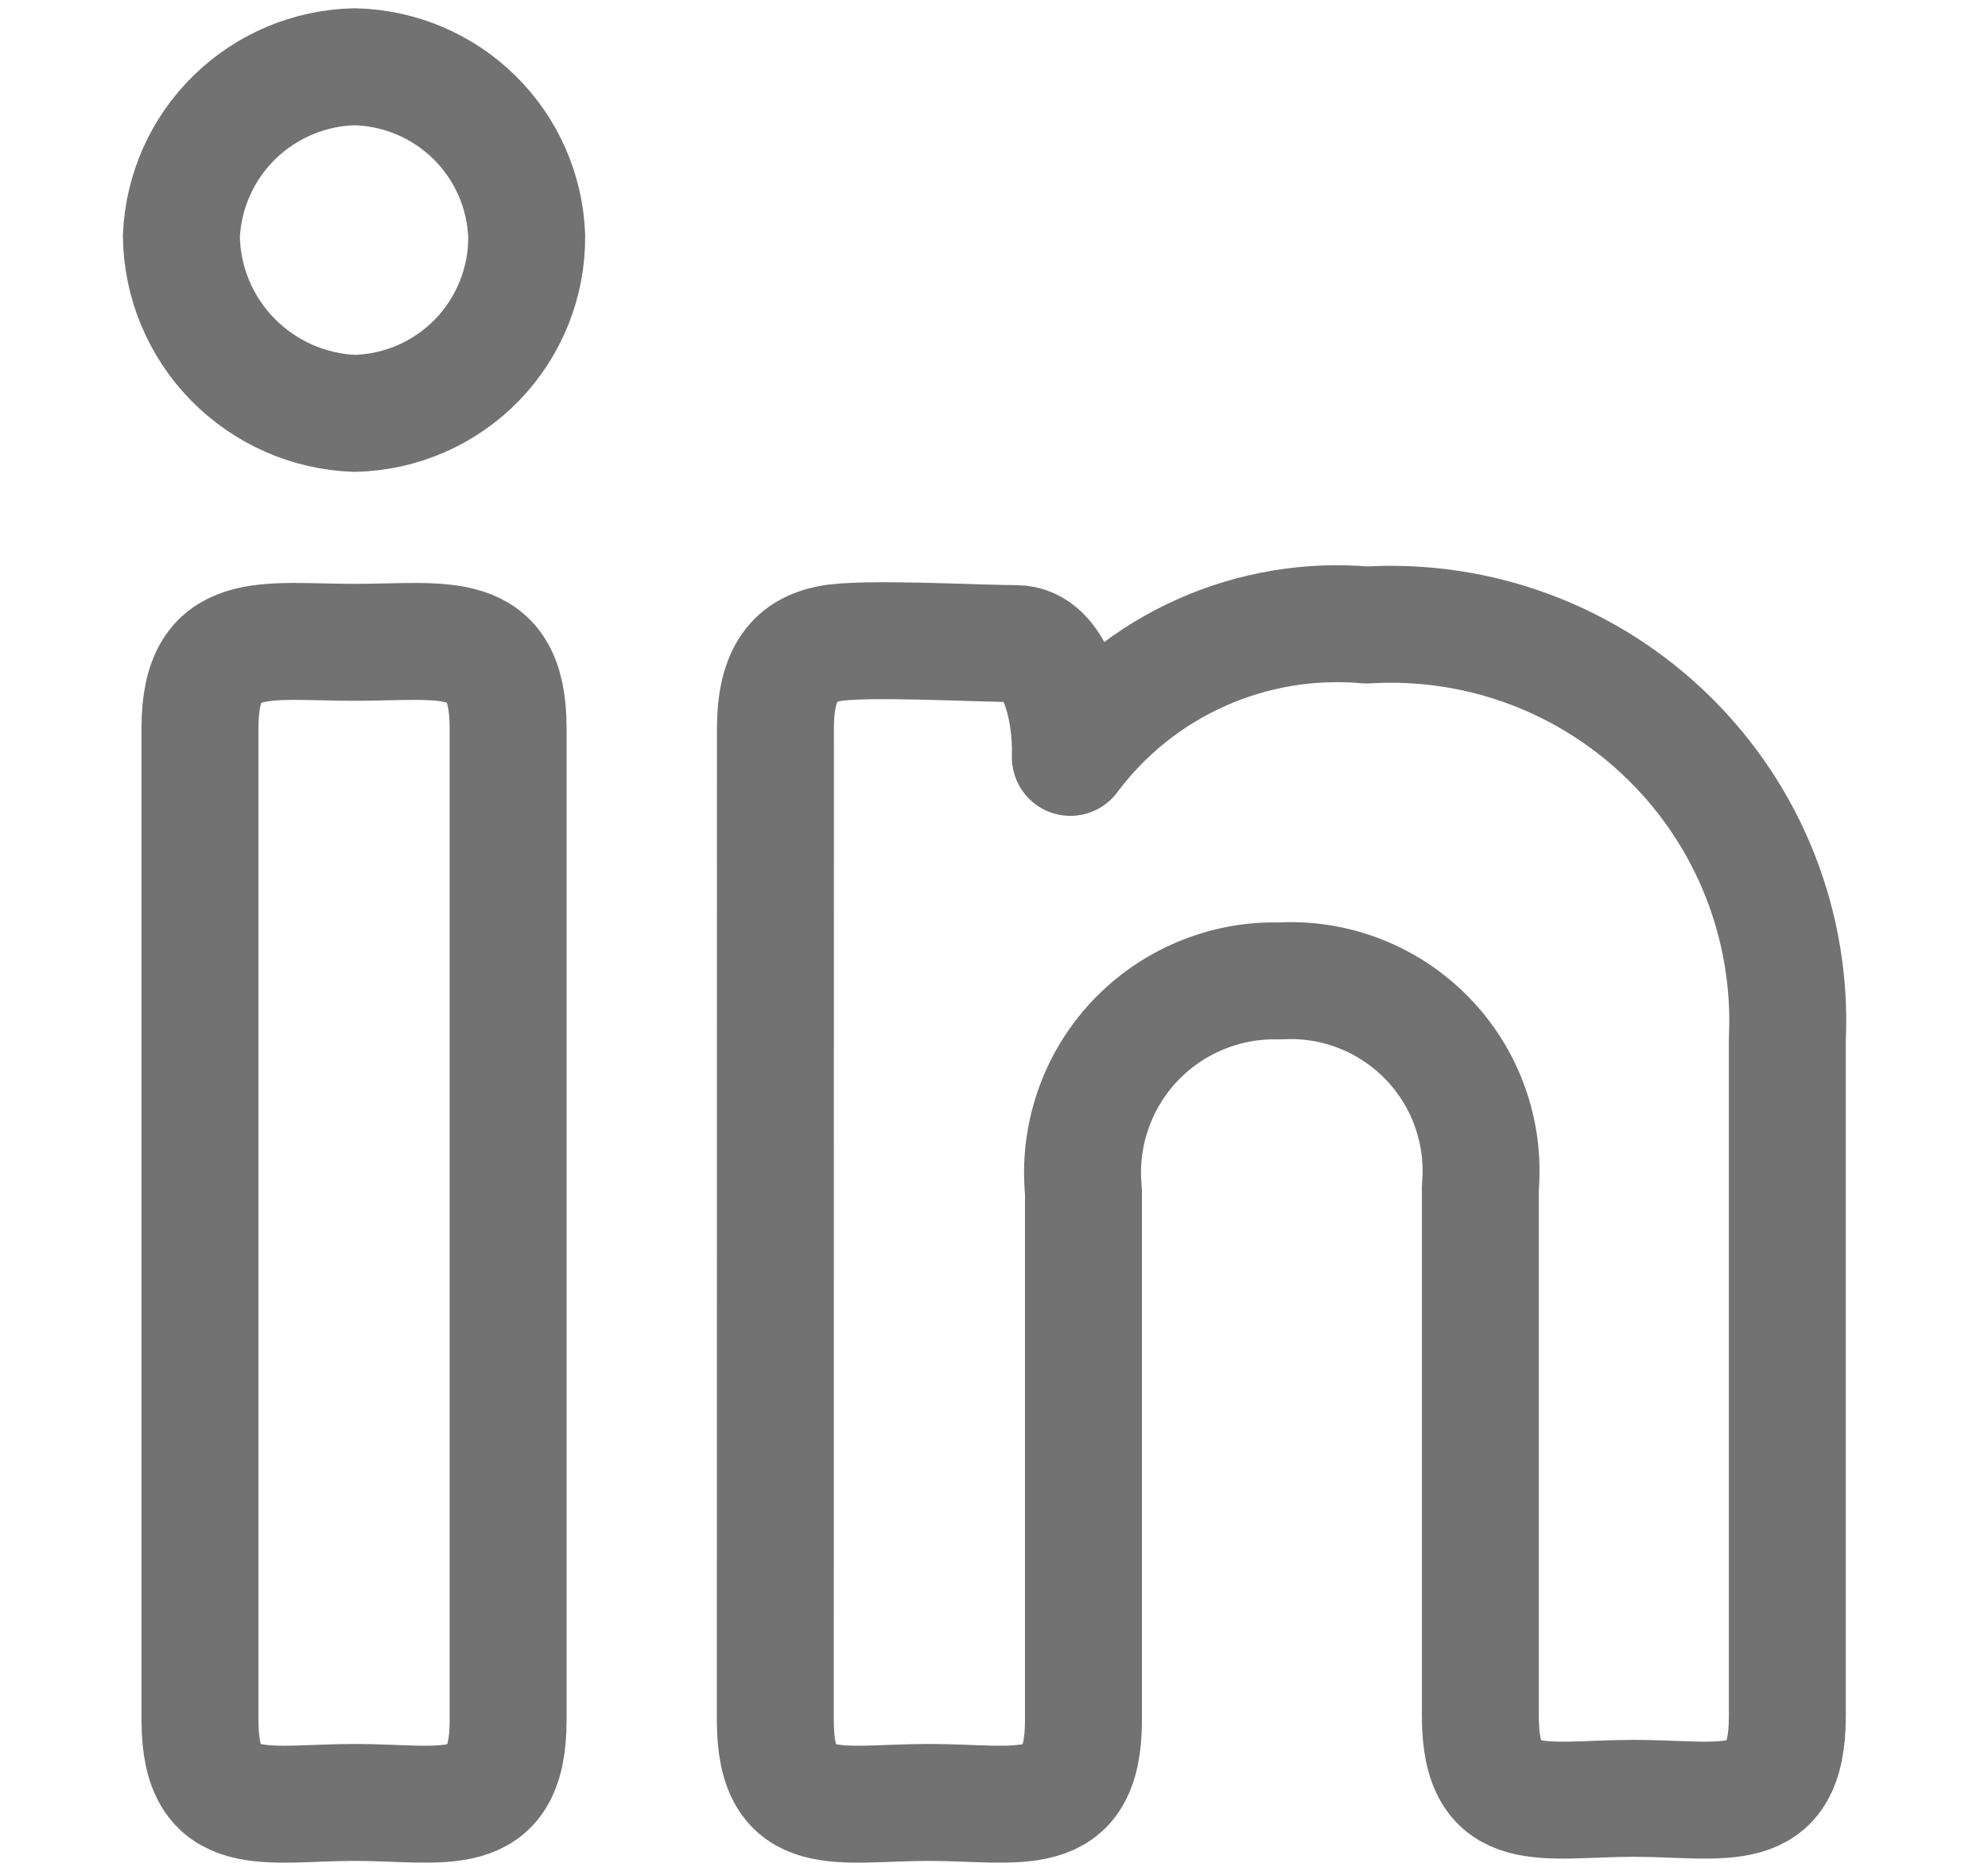
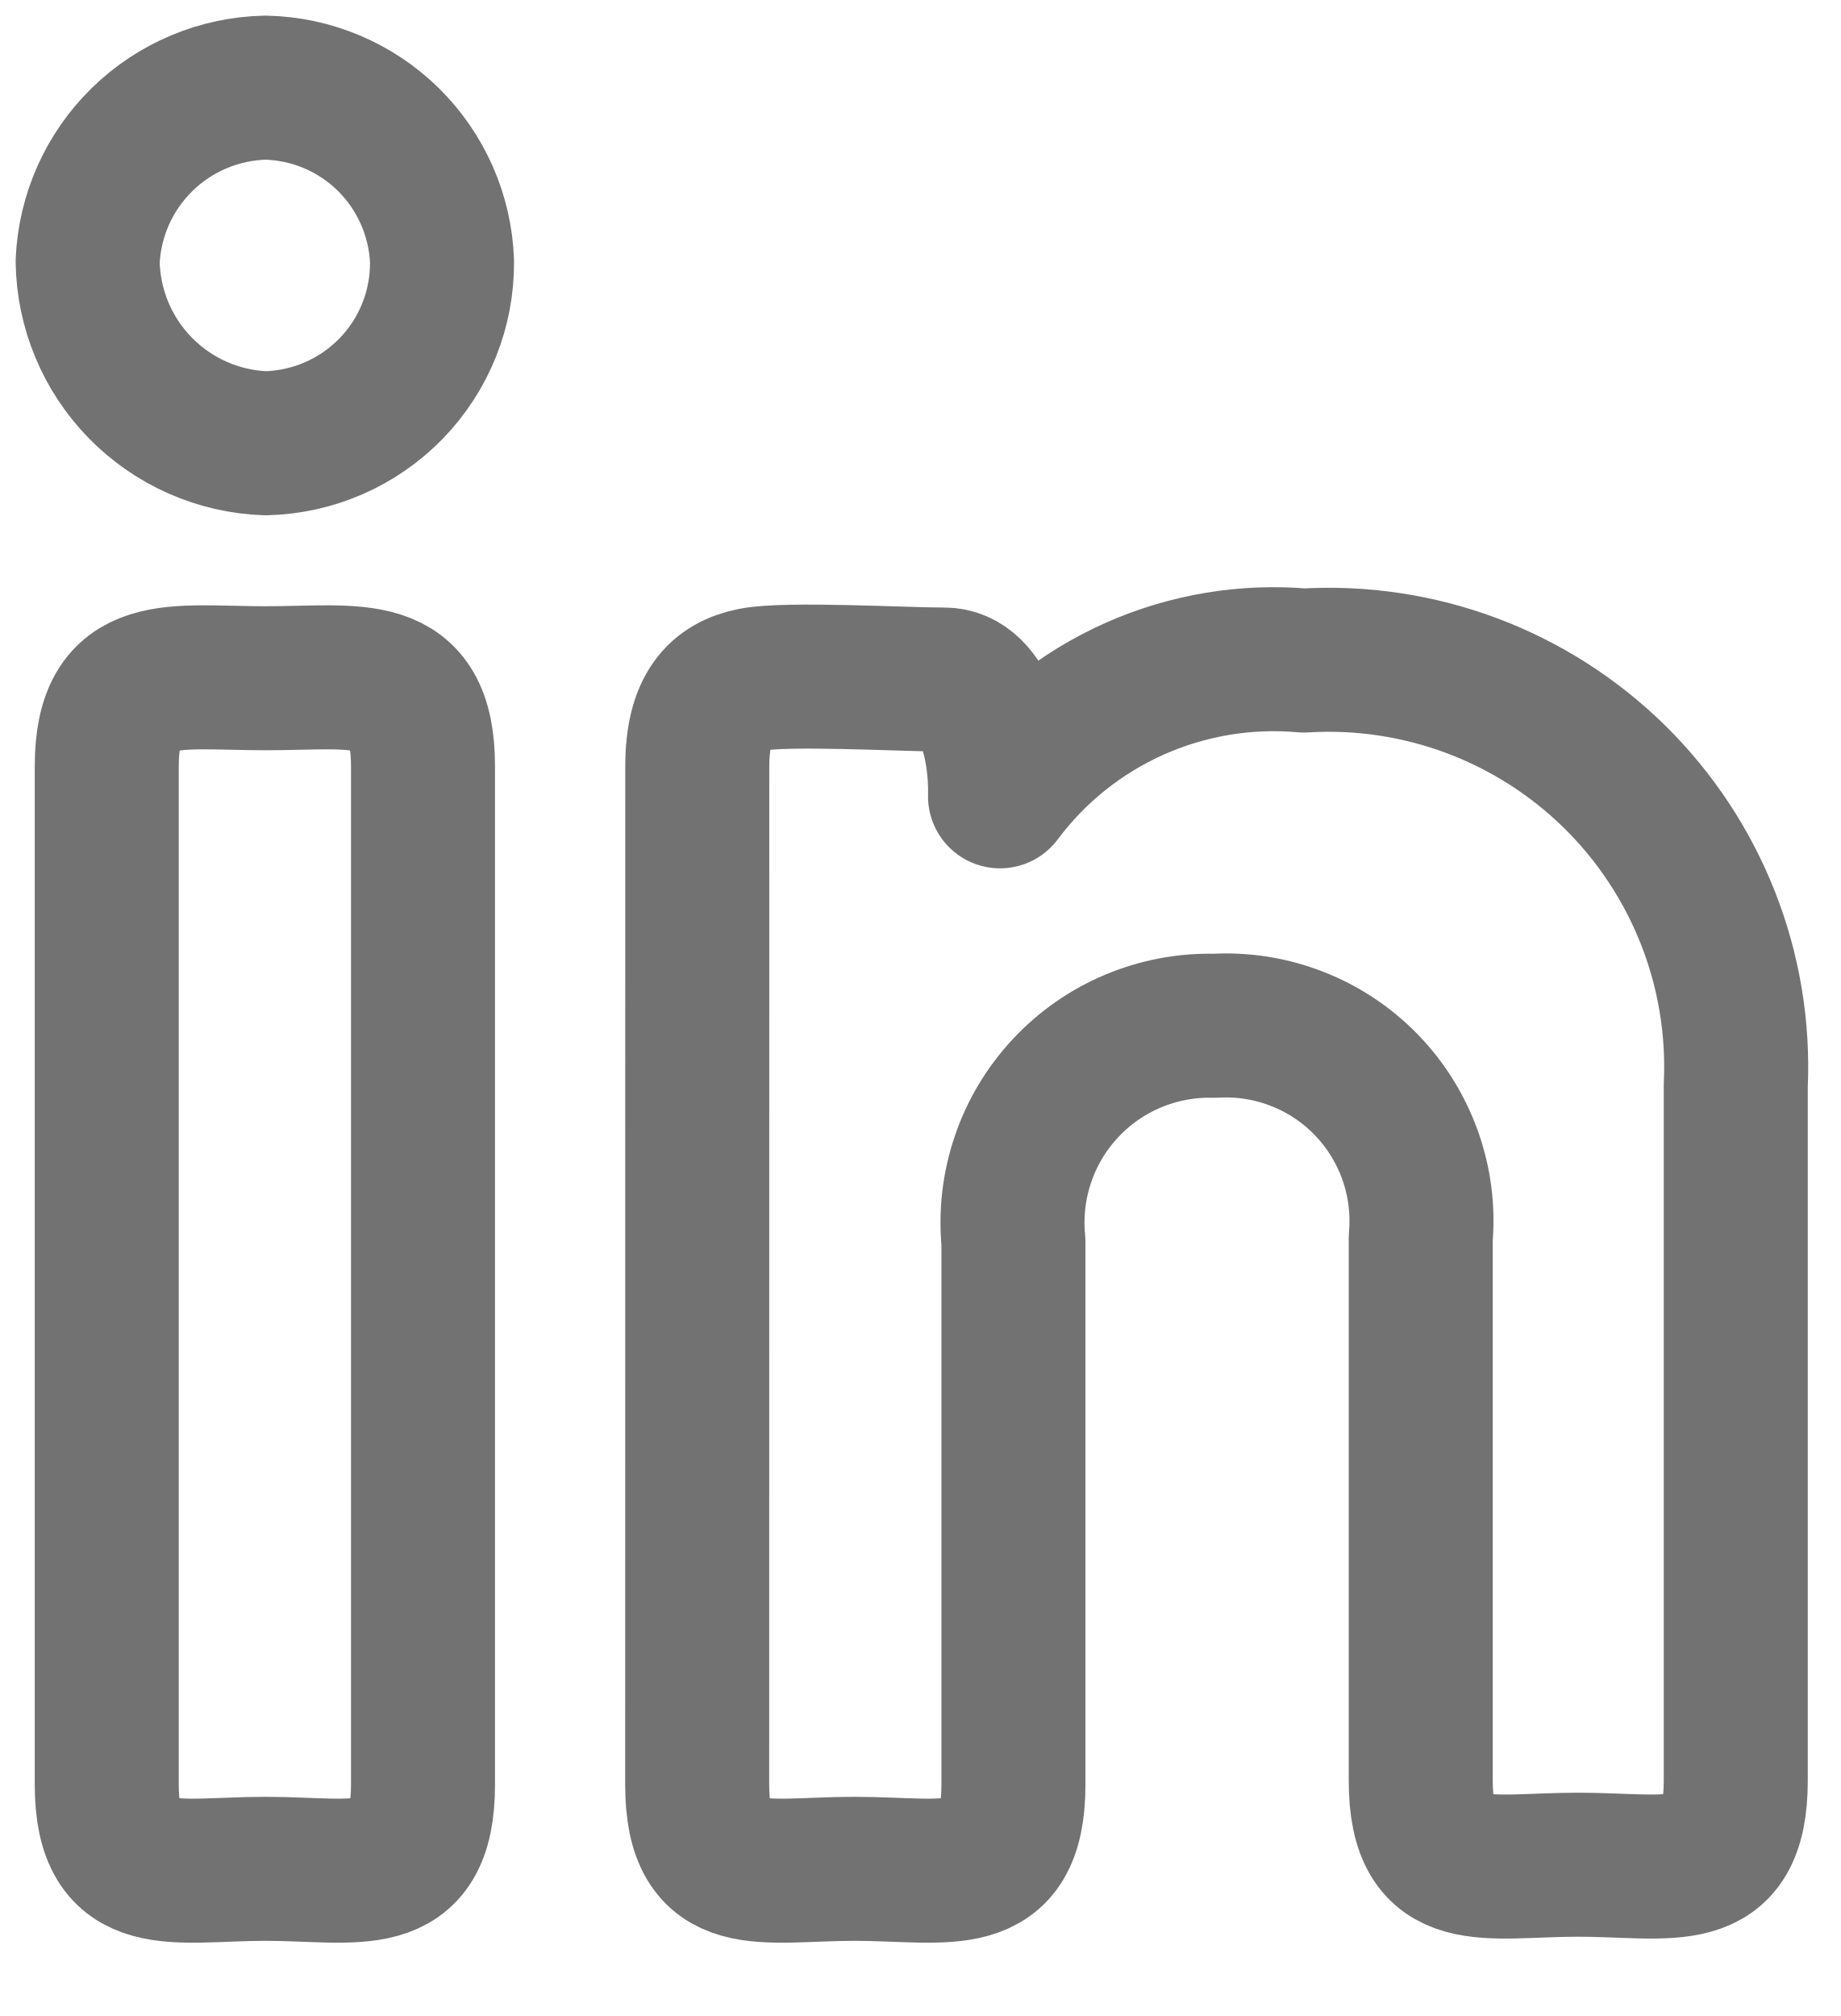
- <svg xmlns="http://www.w3.org/2000/svg" width="17" height="16" viewBox="0 0 17 16" fill="none">
-   <path d="M4.504 2.019C4.507 2.415 4.354 2.795 4.079 3.079C3.804 3.362 3.428 3.526 3.033 3.535C2.639 3.521 2.265 3.355 1.989 3.073C1.713 2.791 1.556 2.414 1.551 2.019C1.568 1.635 1.73 1.271 2.006 1.002C2.281 0.734 2.648 0.579 3.033 0.571C3.417 0.58 3.783 0.734 4.056 1.003C4.33 1.272 4.49 1.636 4.504 2.019ZM1.71 6.227C1.71 5.357 2.264 5.493 3.033 5.493C3.802 5.493 4.345 5.357 4.345 6.227V14.712C4.345 15.594 3.791 15.414 3.033 15.414C2.275 15.414 1.71 15.594 1.71 14.712V6.227ZM6.631 6.229C6.631 5.742 6.811 5.56 7.094 5.504C7.376 5.448 8.351 5.504 8.689 5.504C9.028 5.504 9.165 6.058 9.153 6.477C9.444 6.087 9.829 5.779 10.273 5.581C10.716 5.383 11.203 5.302 11.687 5.345C12.162 5.316 12.638 5.387 13.084 5.554C13.53 5.721 13.935 5.98 14.274 6.314C14.614 6.648 14.879 7.049 15.053 7.492C15.227 7.935 15.306 8.41 15.284 8.886V14.678C15.284 15.56 14.742 15.379 13.971 15.379C13.201 15.379 12.659 15.56 12.659 14.678V10.153C12.679 9.92 12.649 9.686 12.57 9.466C12.492 9.246 12.366 9.045 12.203 8.878C12.04 8.711 11.843 8.58 11.625 8.496C11.407 8.411 11.174 8.375 10.941 8.389C10.708 8.382 10.477 8.426 10.263 8.516C10.048 8.606 9.856 8.74 9.697 8.91C9.539 9.08 9.418 9.282 9.344 9.502C9.269 9.723 9.242 9.956 9.265 10.187V14.712C9.265 15.594 8.711 15.414 7.942 15.414C7.173 15.414 6.63 15.594 6.63 14.712L6.631 6.229Z" stroke="#727272" stroke-linecap="round" stroke-linejoin="round" />
+ <svg xmlns="http://www.w3.org/2000/svg" width="21" height="23" viewBox="0 0 21 23" fill="none">
+   <path d="M5.043 2.983C5.048 3.524 4.839 4.045 4.462 4.433C4.085 4.821 3.57 5.045 3.029 5.057C2.49 5.038 1.978 4.811 1.6 4.425C1.223 4.039 1.008 3.523 1 2.983C1.023 2.456 1.246 1.958 1.623 1.59C2 1.222 2.503 1.011 3.029 1C3.555 1.011 4.056 1.223 4.43 1.591C4.804 1.96 5.024 2.458 5.043 2.983ZM1.218 8.744C1.218 7.552 1.976 7.738 3.029 7.738C4.083 7.738 4.826 7.552 4.826 8.744V20.361C4.826 21.569 4.067 21.321 3.029 21.321C1.992 21.321 1.218 21.569 1.218 20.361V8.744ZM7.955 8.745C7.955 8.079 8.203 7.83 8.589 7.753C8.975 7.677 10.31 7.753 10.773 7.753C11.238 7.753 11.424 8.512 11.409 9.085C11.807 8.552 12.334 8.13 12.942 7.859C13.549 7.588 14.215 7.477 14.878 7.536C15.528 7.496 16.18 7.594 16.79 7.822C17.401 8.051 17.956 8.405 18.421 8.862C18.885 9.319 19.248 9.869 19.487 10.476C19.725 11.082 19.833 11.732 19.803 12.383V20.314C19.803 21.522 19.06 21.274 18.006 21.274C16.951 21.274 16.209 21.522 16.209 20.314V14.119C16.237 13.8 16.195 13.479 16.087 13.178C15.979 12.877 15.808 12.602 15.585 12.373C15.362 12.144 15.092 11.965 14.793 11.85C14.495 11.734 14.175 11.684 13.856 11.703C13.538 11.694 13.222 11.754 12.928 11.877C12.634 12 12.371 12.184 12.154 12.417C11.937 12.65 11.772 12.926 11.67 13.228C11.568 13.529 11.531 13.849 11.562 14.166V20.361C11.562 21.569 10.803 21.321 9.75 21.321C8.697 21.321 7.954 21.569 7.954 20.361L7.955 8.745Z" stroke="#727272" stroke-width="1.643" stroke-linecap="round" stroke-linejoin="round" />
</svg>
